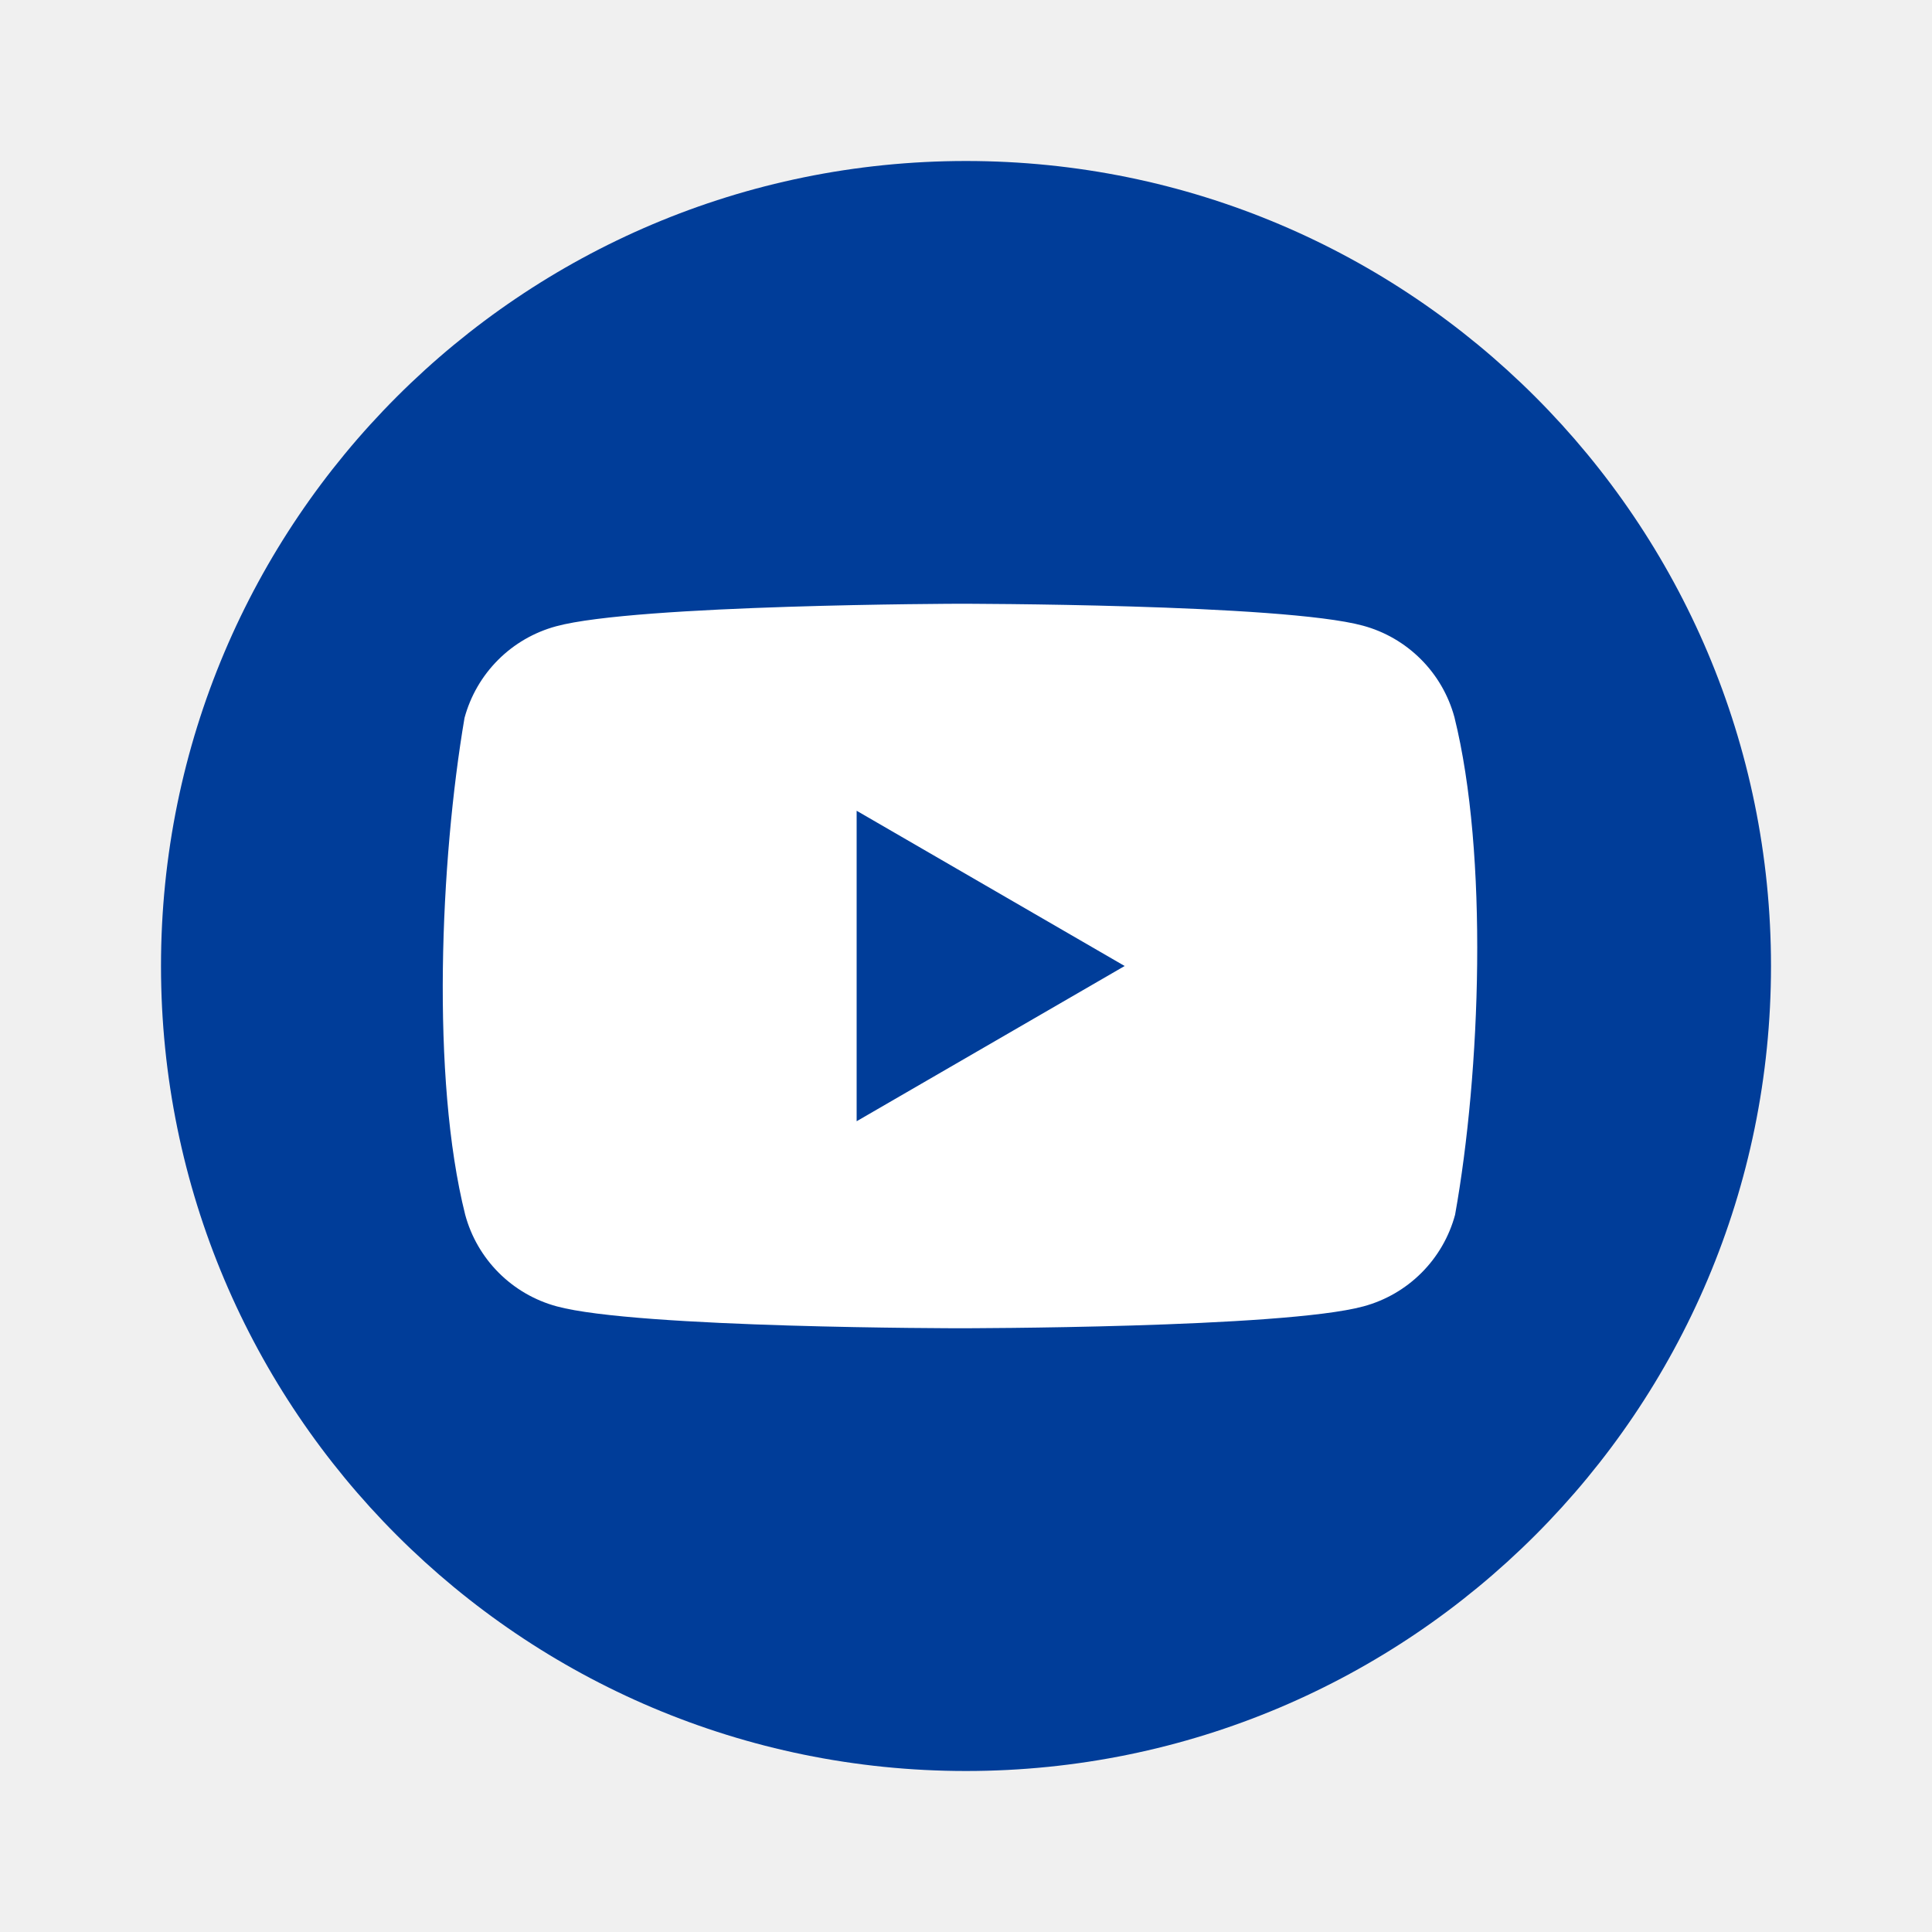
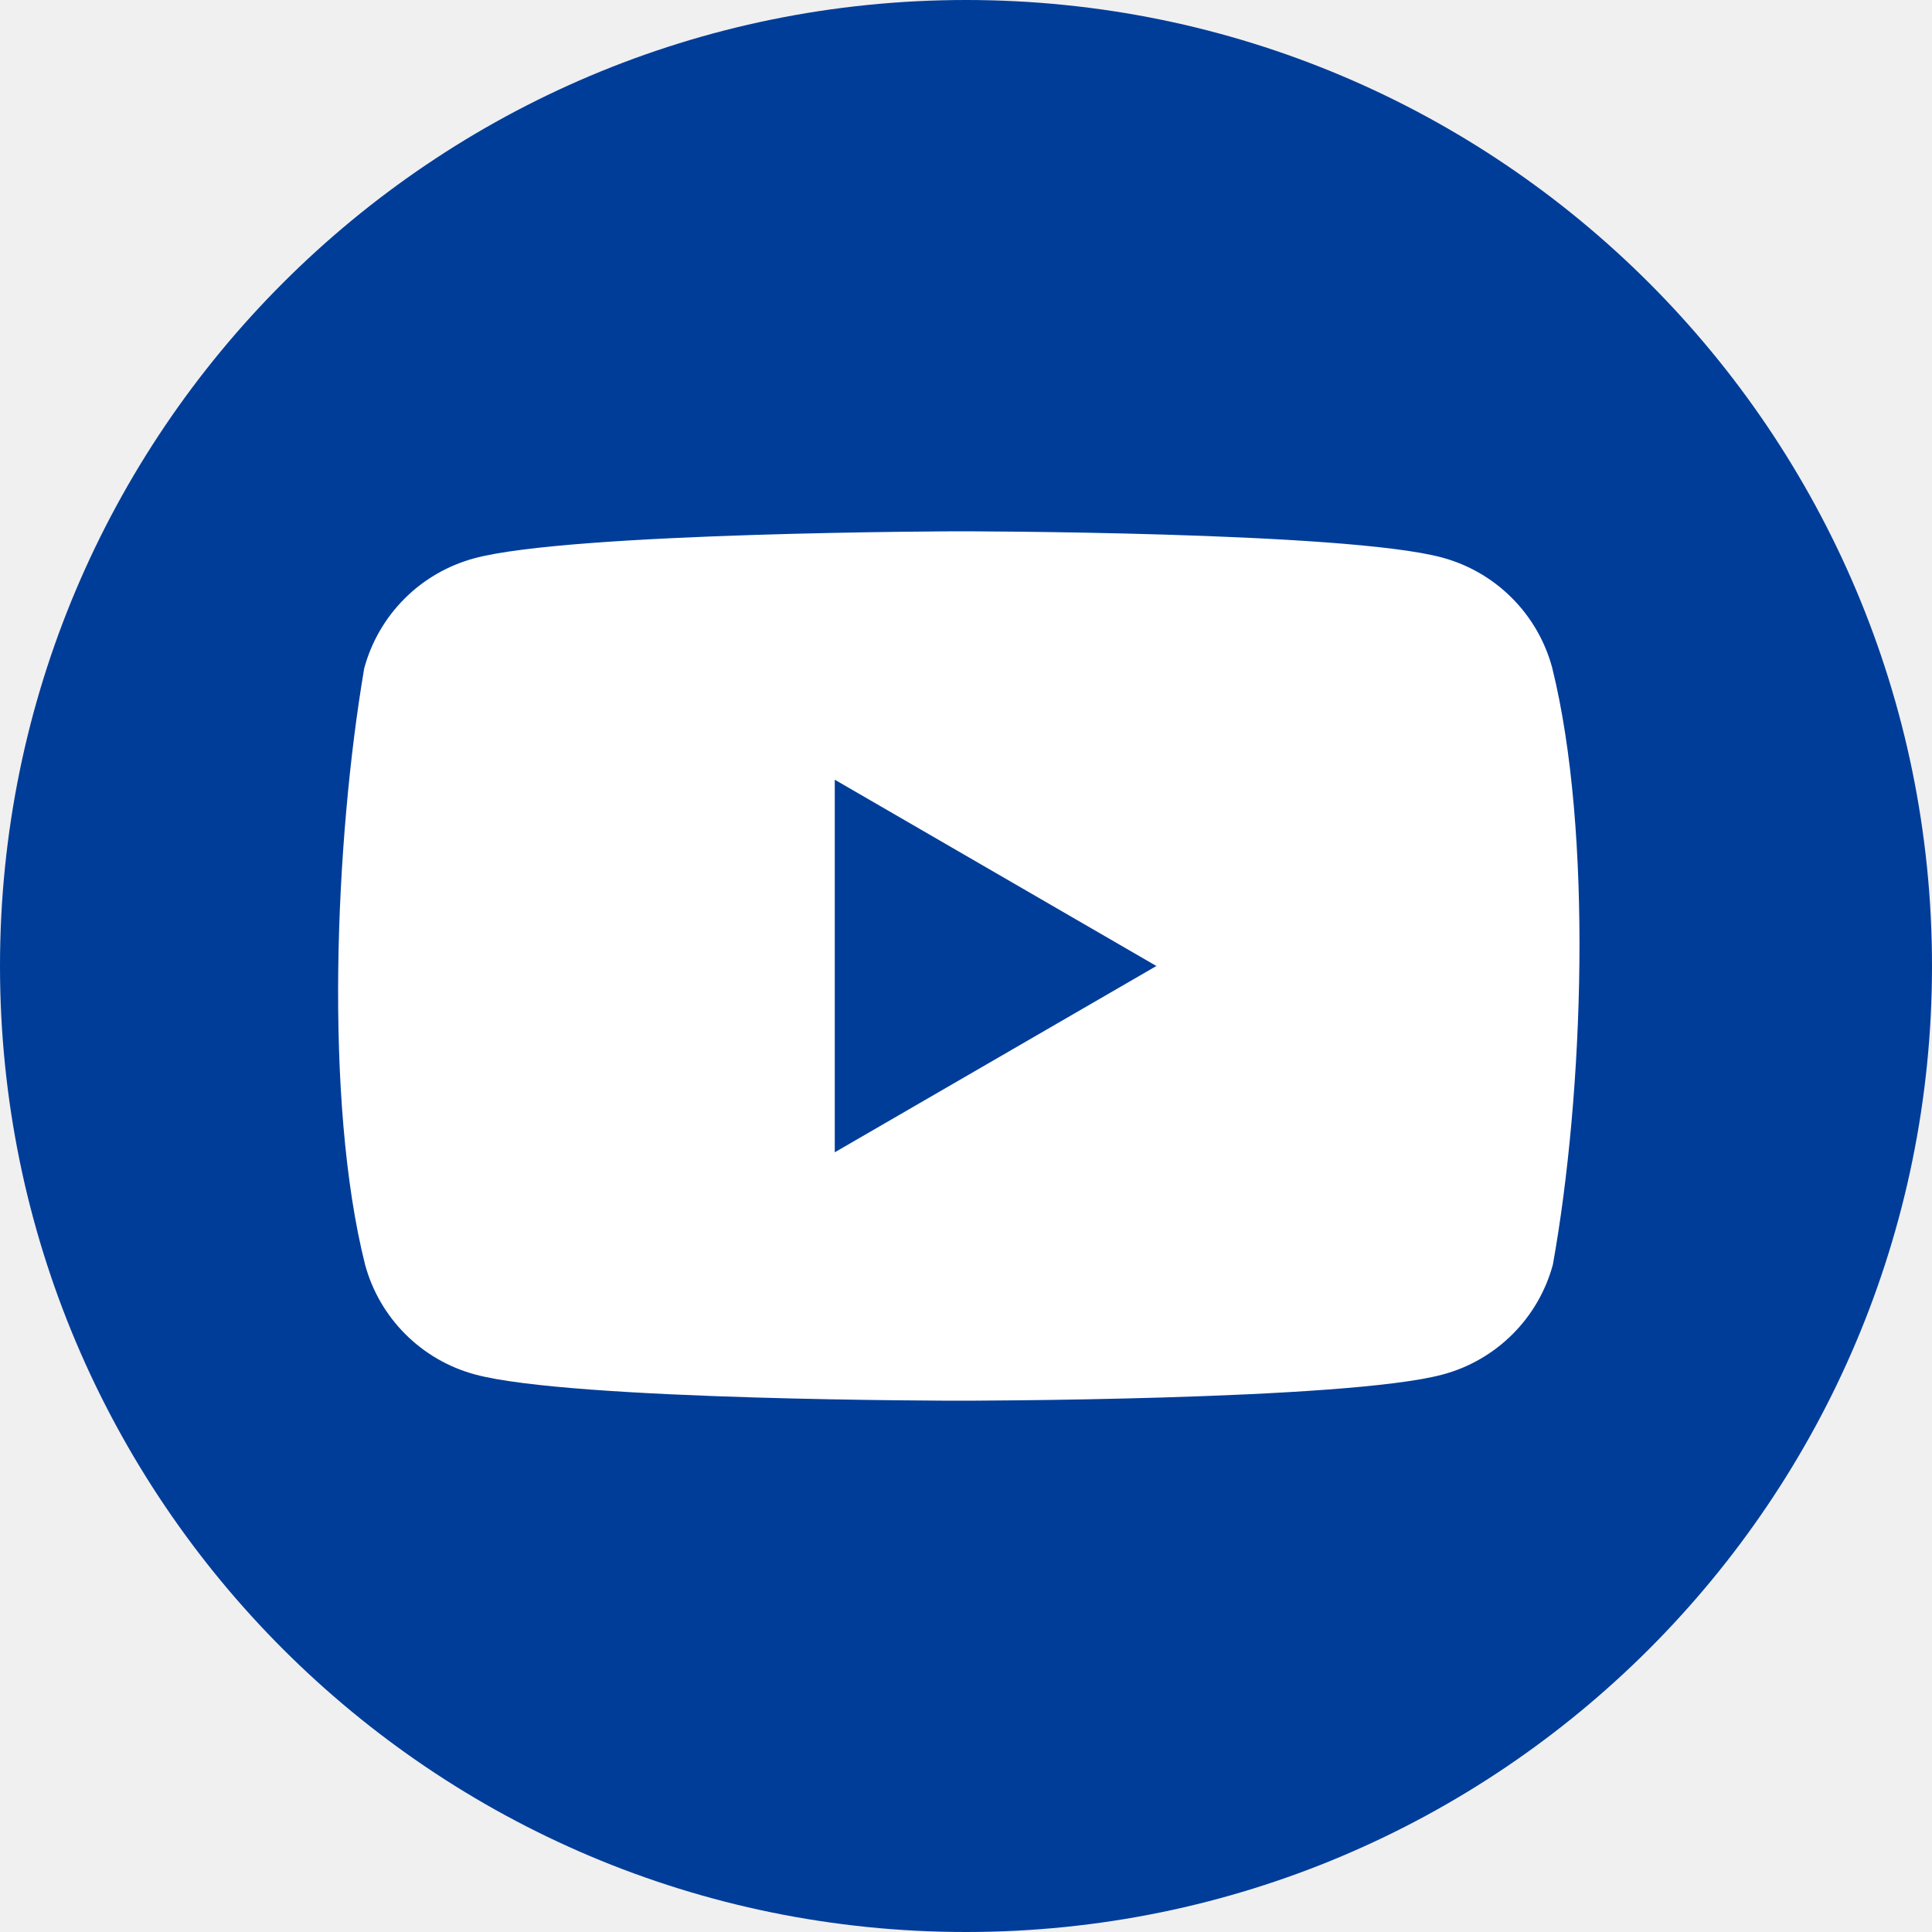
- <svg xmlns="http://www.w3.org/2000/svg" width="48" height="48" viewBox="0 0 48 48" fill="none">
-   <circle cx="24" cy="24" r="20" fill="#003D99" />
-   <path fill-rule="evenodd" clip-rule="evenodd" d="M35.3 16.378C35.7 16.777 35.987 17.274 36.135 17.819C36.983 21.236 36.787 26.632 36.151 30.181C36.004 30.726 35.716 31.223 35.317 31.622C34.918 32.021 34.421 32.309 33.876 32.456C31.882 33 23.854 33 23.854 33C23.854 33 15.827 33 13.832 32.456C13.288 32.309 12.791 32.021 12.392 31.622C11.993 31.223 11.705 30.726 11.558 30.181C10.704 26.779 10.938 21.379 11.541 17.835C11.689 17.29 11.976 16.794 12.375 16.395C12.774 15.995 13.271 15.708 13.816 15.56C15.81 15.017 23.838 15 23.838 15C23.838 15 31.865 15 33.86 15.544C34.405 15.691 34.901 15.979 35.3 16.378ZM27.942 24L21.283 27.857V20.143L27.942 24Z" fill="white" />
+ <svg xmlns="http://www.w3.org/2000/svg" width="40" height="40" viewBox="0 0 40 40" fill="none">
+   <circle cx="20" cy="20" r="20" fill="#003D99" />
+   <path fill-rule="evenodd" clip-rule="evenodd" d="M31.3 12.378C31.7 12.777 31.987 13.274 32.135 13.819C32.983 17.236 32.787 22.632 32.151 26.181C32.004 26.726 31.716 27.223 31.317 27.622C30.918 28.021 30.421 28.309 29.876 28.456C27.882 29 19.854 29 19.854 29C19.854 29 11.827 29 9.832 28.456C9.288 28.309 8.791 28.021 8.392 27.622C7.993 27.223 7.705 26.726 7.558 26.181C6.704 22.779 6.938 17.379 7.541 13.835C7.689 13.29 7.976 12.794 8.375 12.395C8.774 11.995 9.271 11.708 9.816 11.56C11.81 11.017 19.838 11 19.838 11C19.838 11 27.865 11 29.86 11.544C30.405 11.691 30.901 11.979 31.3 12.378ZM23.942 20L17.283 23.857V16.143L23.942 20Z" fill="white" />
</svg>
